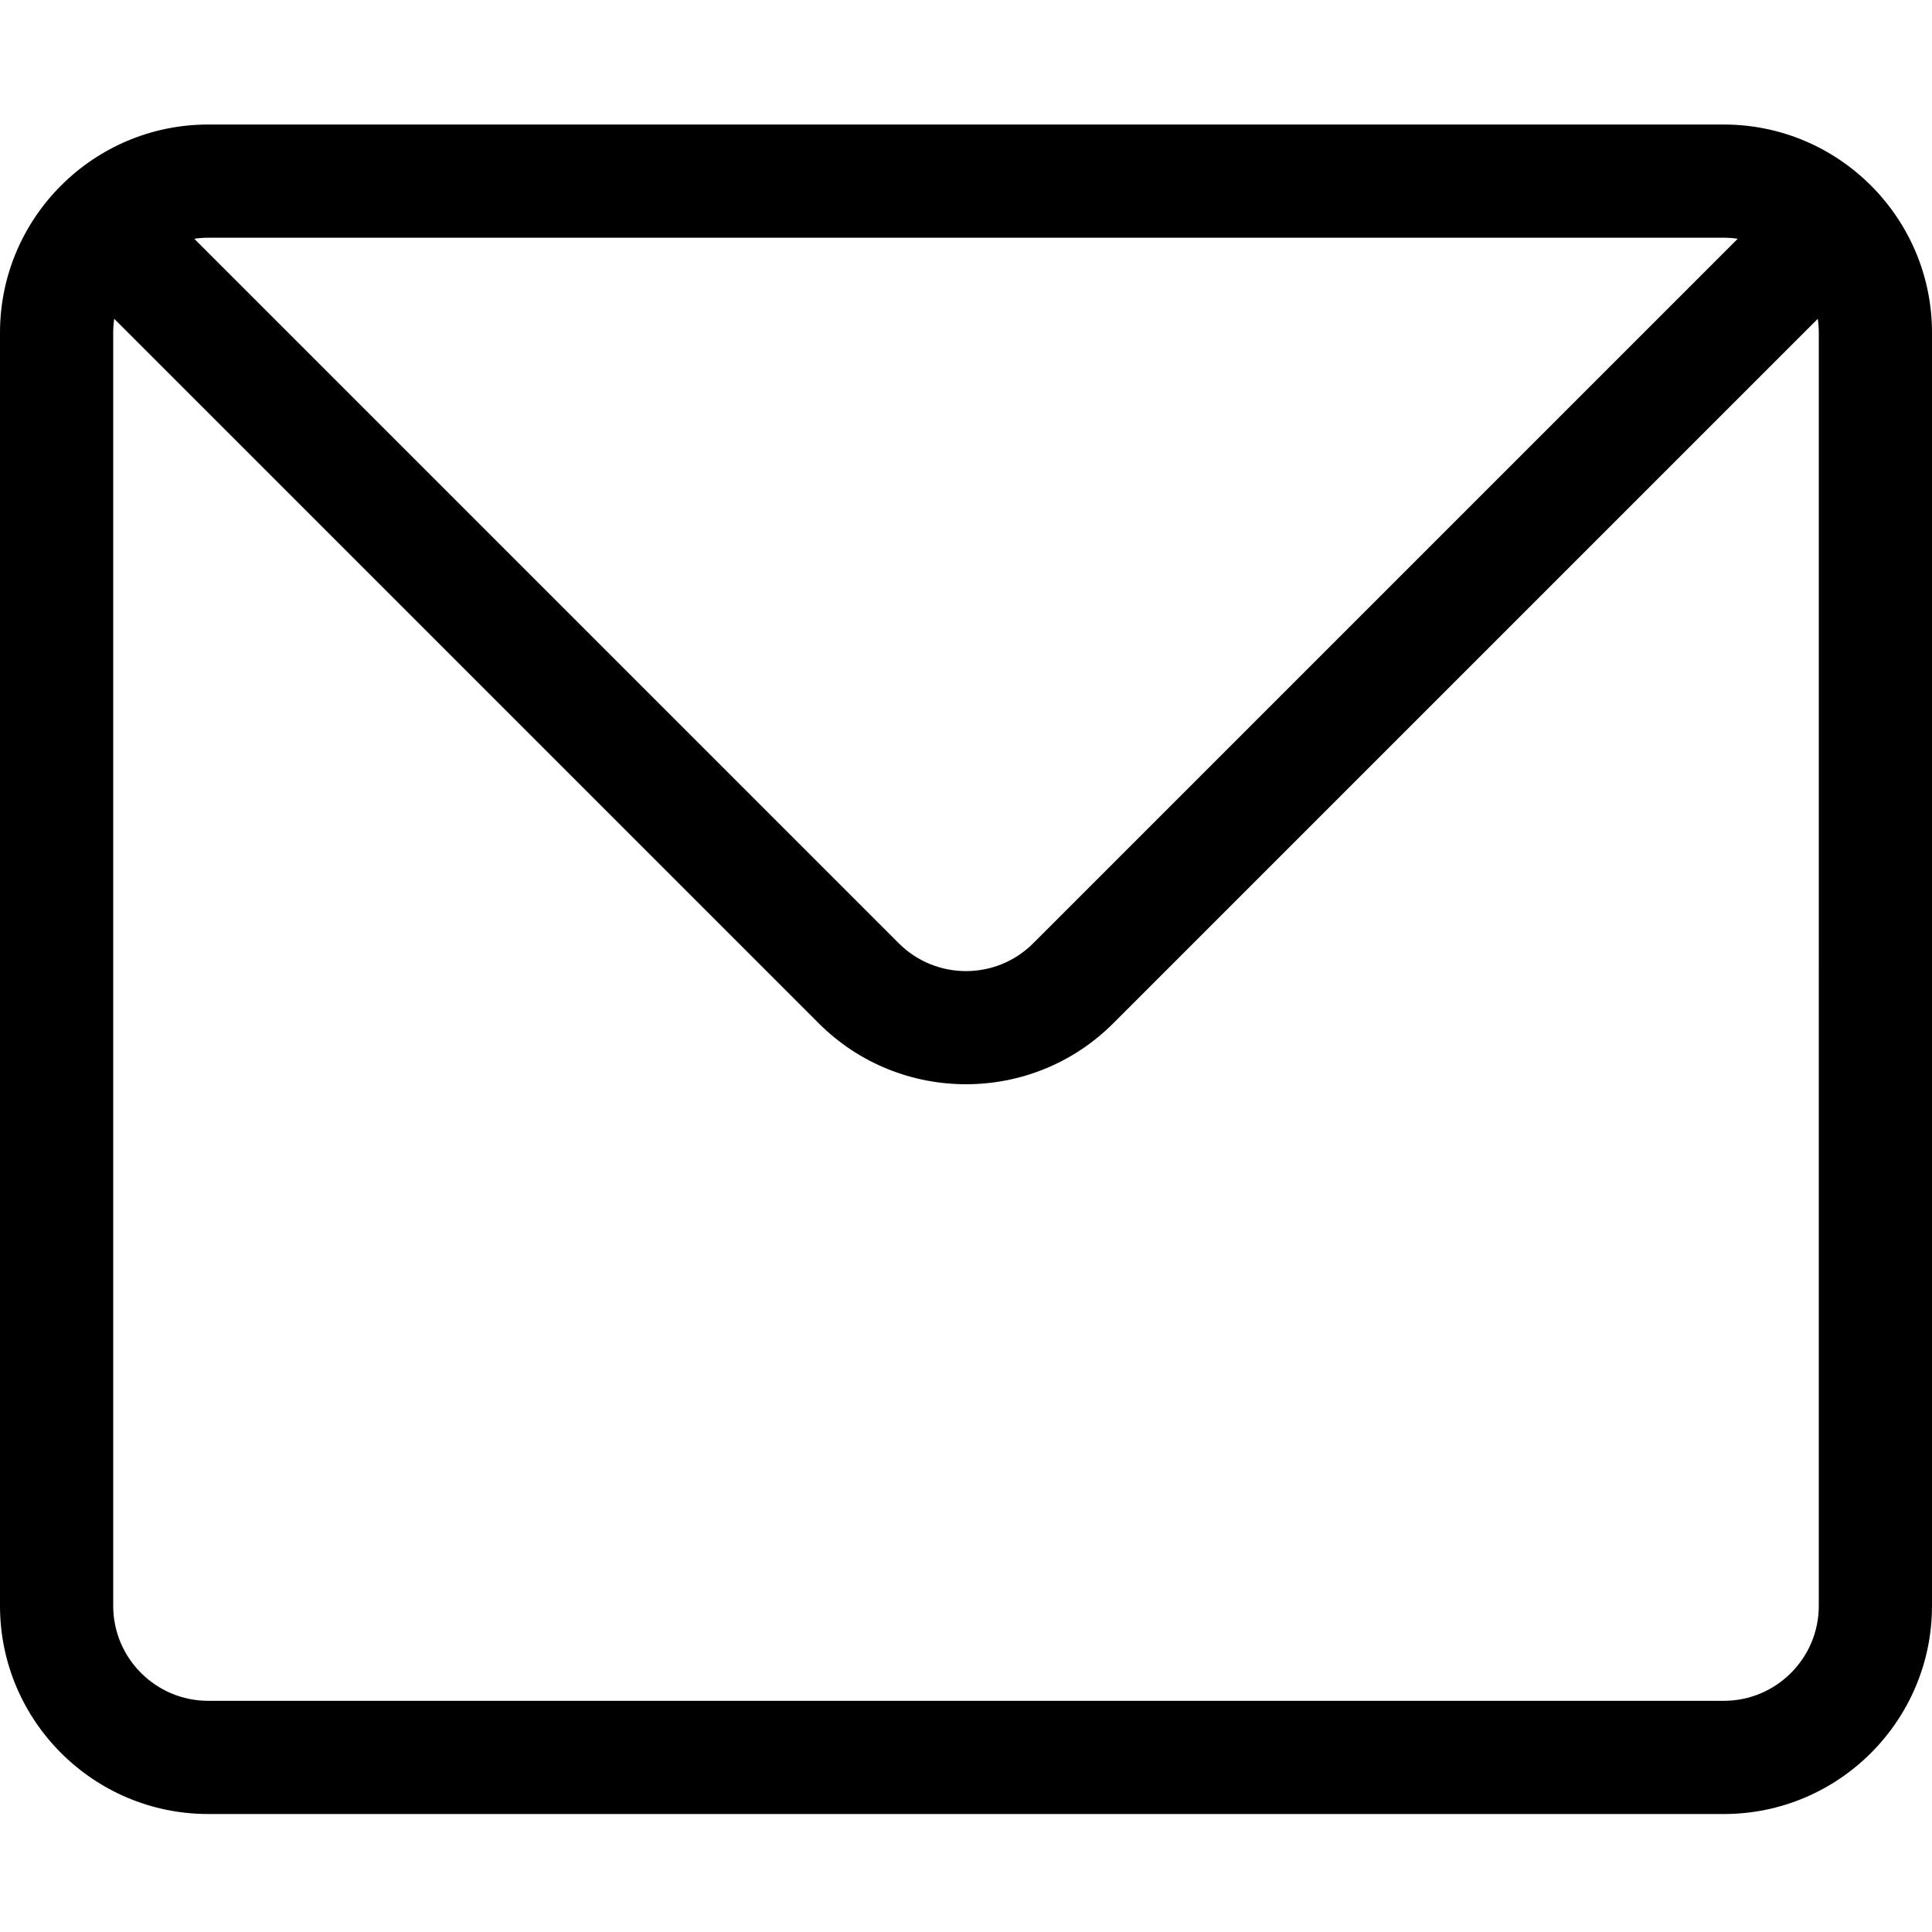
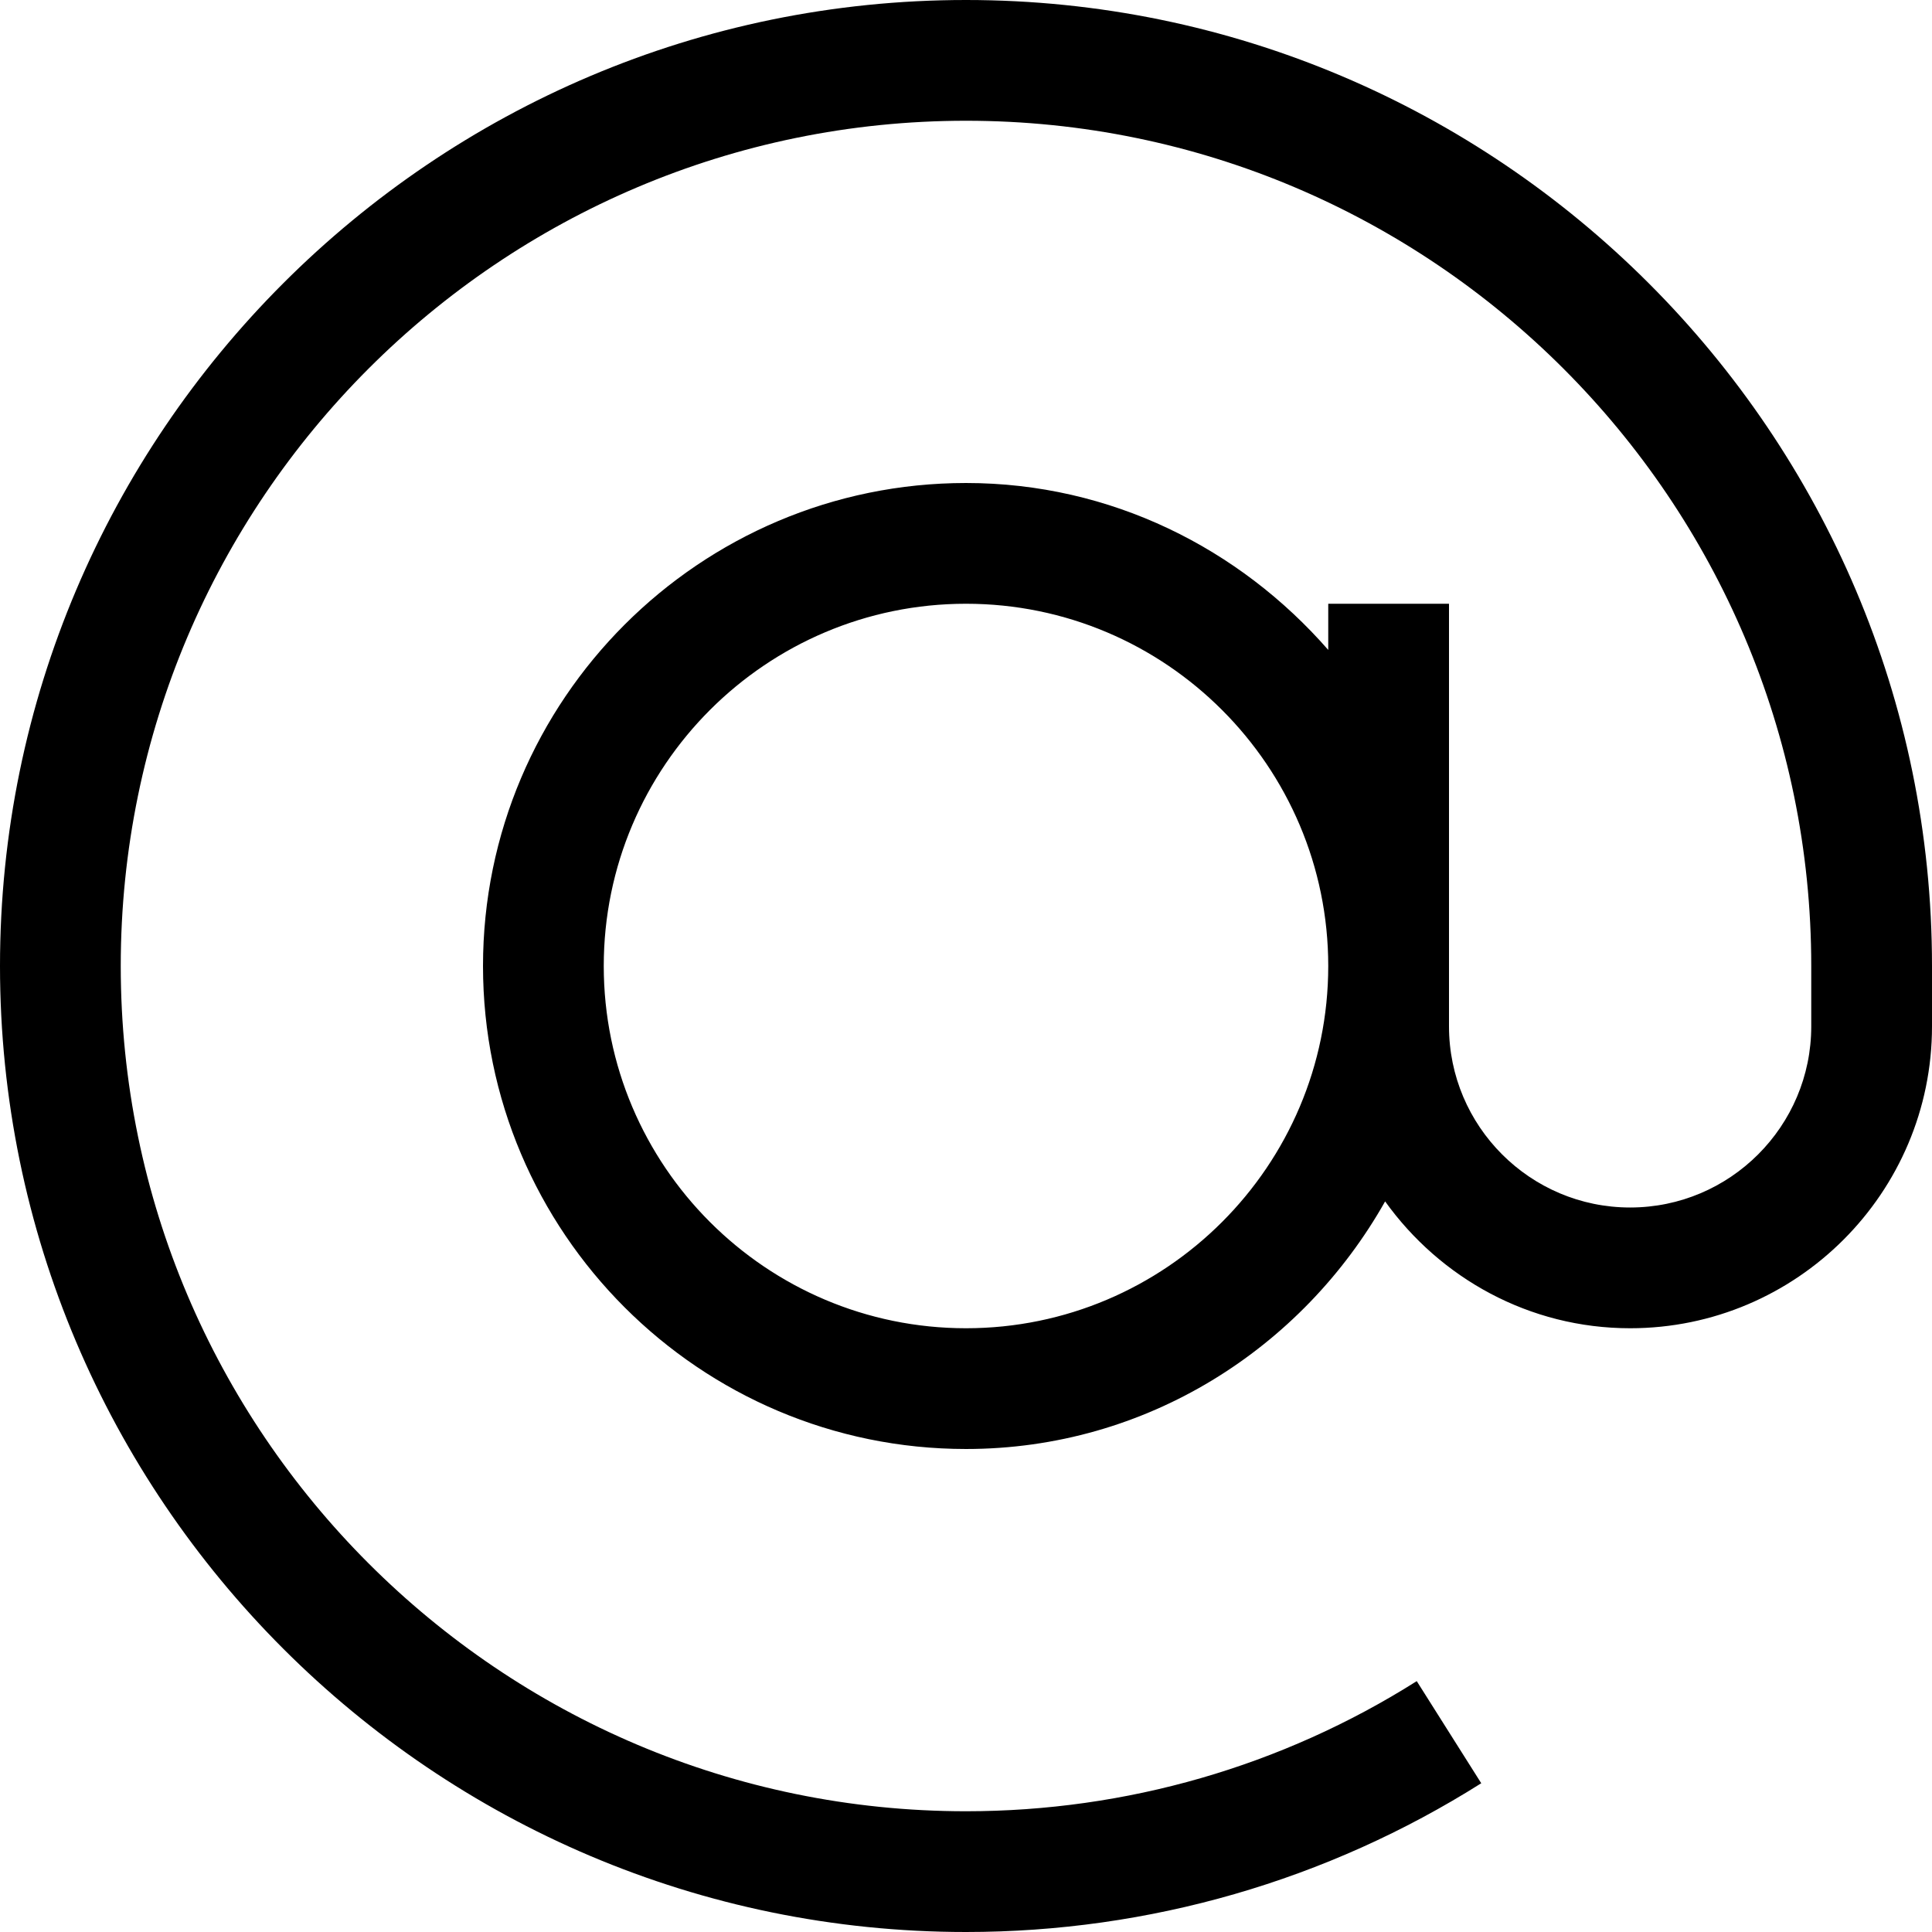
- <svg xmlns="http://www.w3.org/2000/svg" height="512pt" viewBox="0 -32 512 511" width="512pt">
-   <path d="m456.836.5h-401.668c-30.422 0-55.168 24.746-55.168 55.164v337.402c0 30.418 24.746 55.168 55.168 55.168h401.668c30.418 0 55.164-24.75 55.164-55.168v-337.402c0-30.418-24.746-55.164-55.164-55.164zm0 30c1.25 0 2.477.094 3.68.273l-186.719 186.719c-9.812 9.812-25.781 9.812-35.594 0l-186.719-186.719c1.203-.18 2.43-.273 3.684-.273zm25.164 362.566c0 13.879-11.289 25.168-25.164 25.168h-401.668c-13.879 0-25.168-11.289-25.168-25.168v-337.398c0-1.254.094-2.48.27-3.684l186.723 186.719c10.754 10.758 24.879 16.133 39.008 16.133s28.254-5.375 39.008-16.133l186.723-186.719c.176 1.203.27 2.434.27 3.684zm0 0" />
+ <svg xmlns="http://www.w3.org/2000/svg" id="Capa_1" enable-background="new 0 0 479.058 479.058" height="512" viewBox="0 0 479.058 479.058" width="512">
+   <path d="m239.529 0c-132.074 0-239.529 107.455-239.529 239.529s107.455 239.529 239.529 239.529c45.379 0 89.56-12.763 127.761-36.885l-15.994-25.321c-33.406 21.111-72.06 32.266-111.767 32.266-115.568 0-209.588-94.019-209.588-209.588s94.019-209.589 209.588-209.589 209.588 94.019 209.588 209.588v14.971c0 24.766-20.146 44.912-44.912 44.912s-44.912-20.146-44.912-44.912v-104.794h-29.941v11.449c-21.97-25.15-53.884-41.39-89.823-41.39-66.037 0-119.764 53.727-119.764 119.764s53.727 119.764 119.764 119.764c44.742 0 83.367-24.95 103.926-61.395 13.593 18.965 35.69 31.454 60.75 31.454 41.271 0 74.853-33.581 74.853-74.853v-14.971c0-132.073-107.455-239.528-239.529-239.528zm0 329.352c-49.532 0-89.823-40.292-89.823-89.823s40.292-89.823 89.823-89.823 89.823 40.292 89.823 89.823-40.292 89.823-89.823 89.823z" />
</svg>
